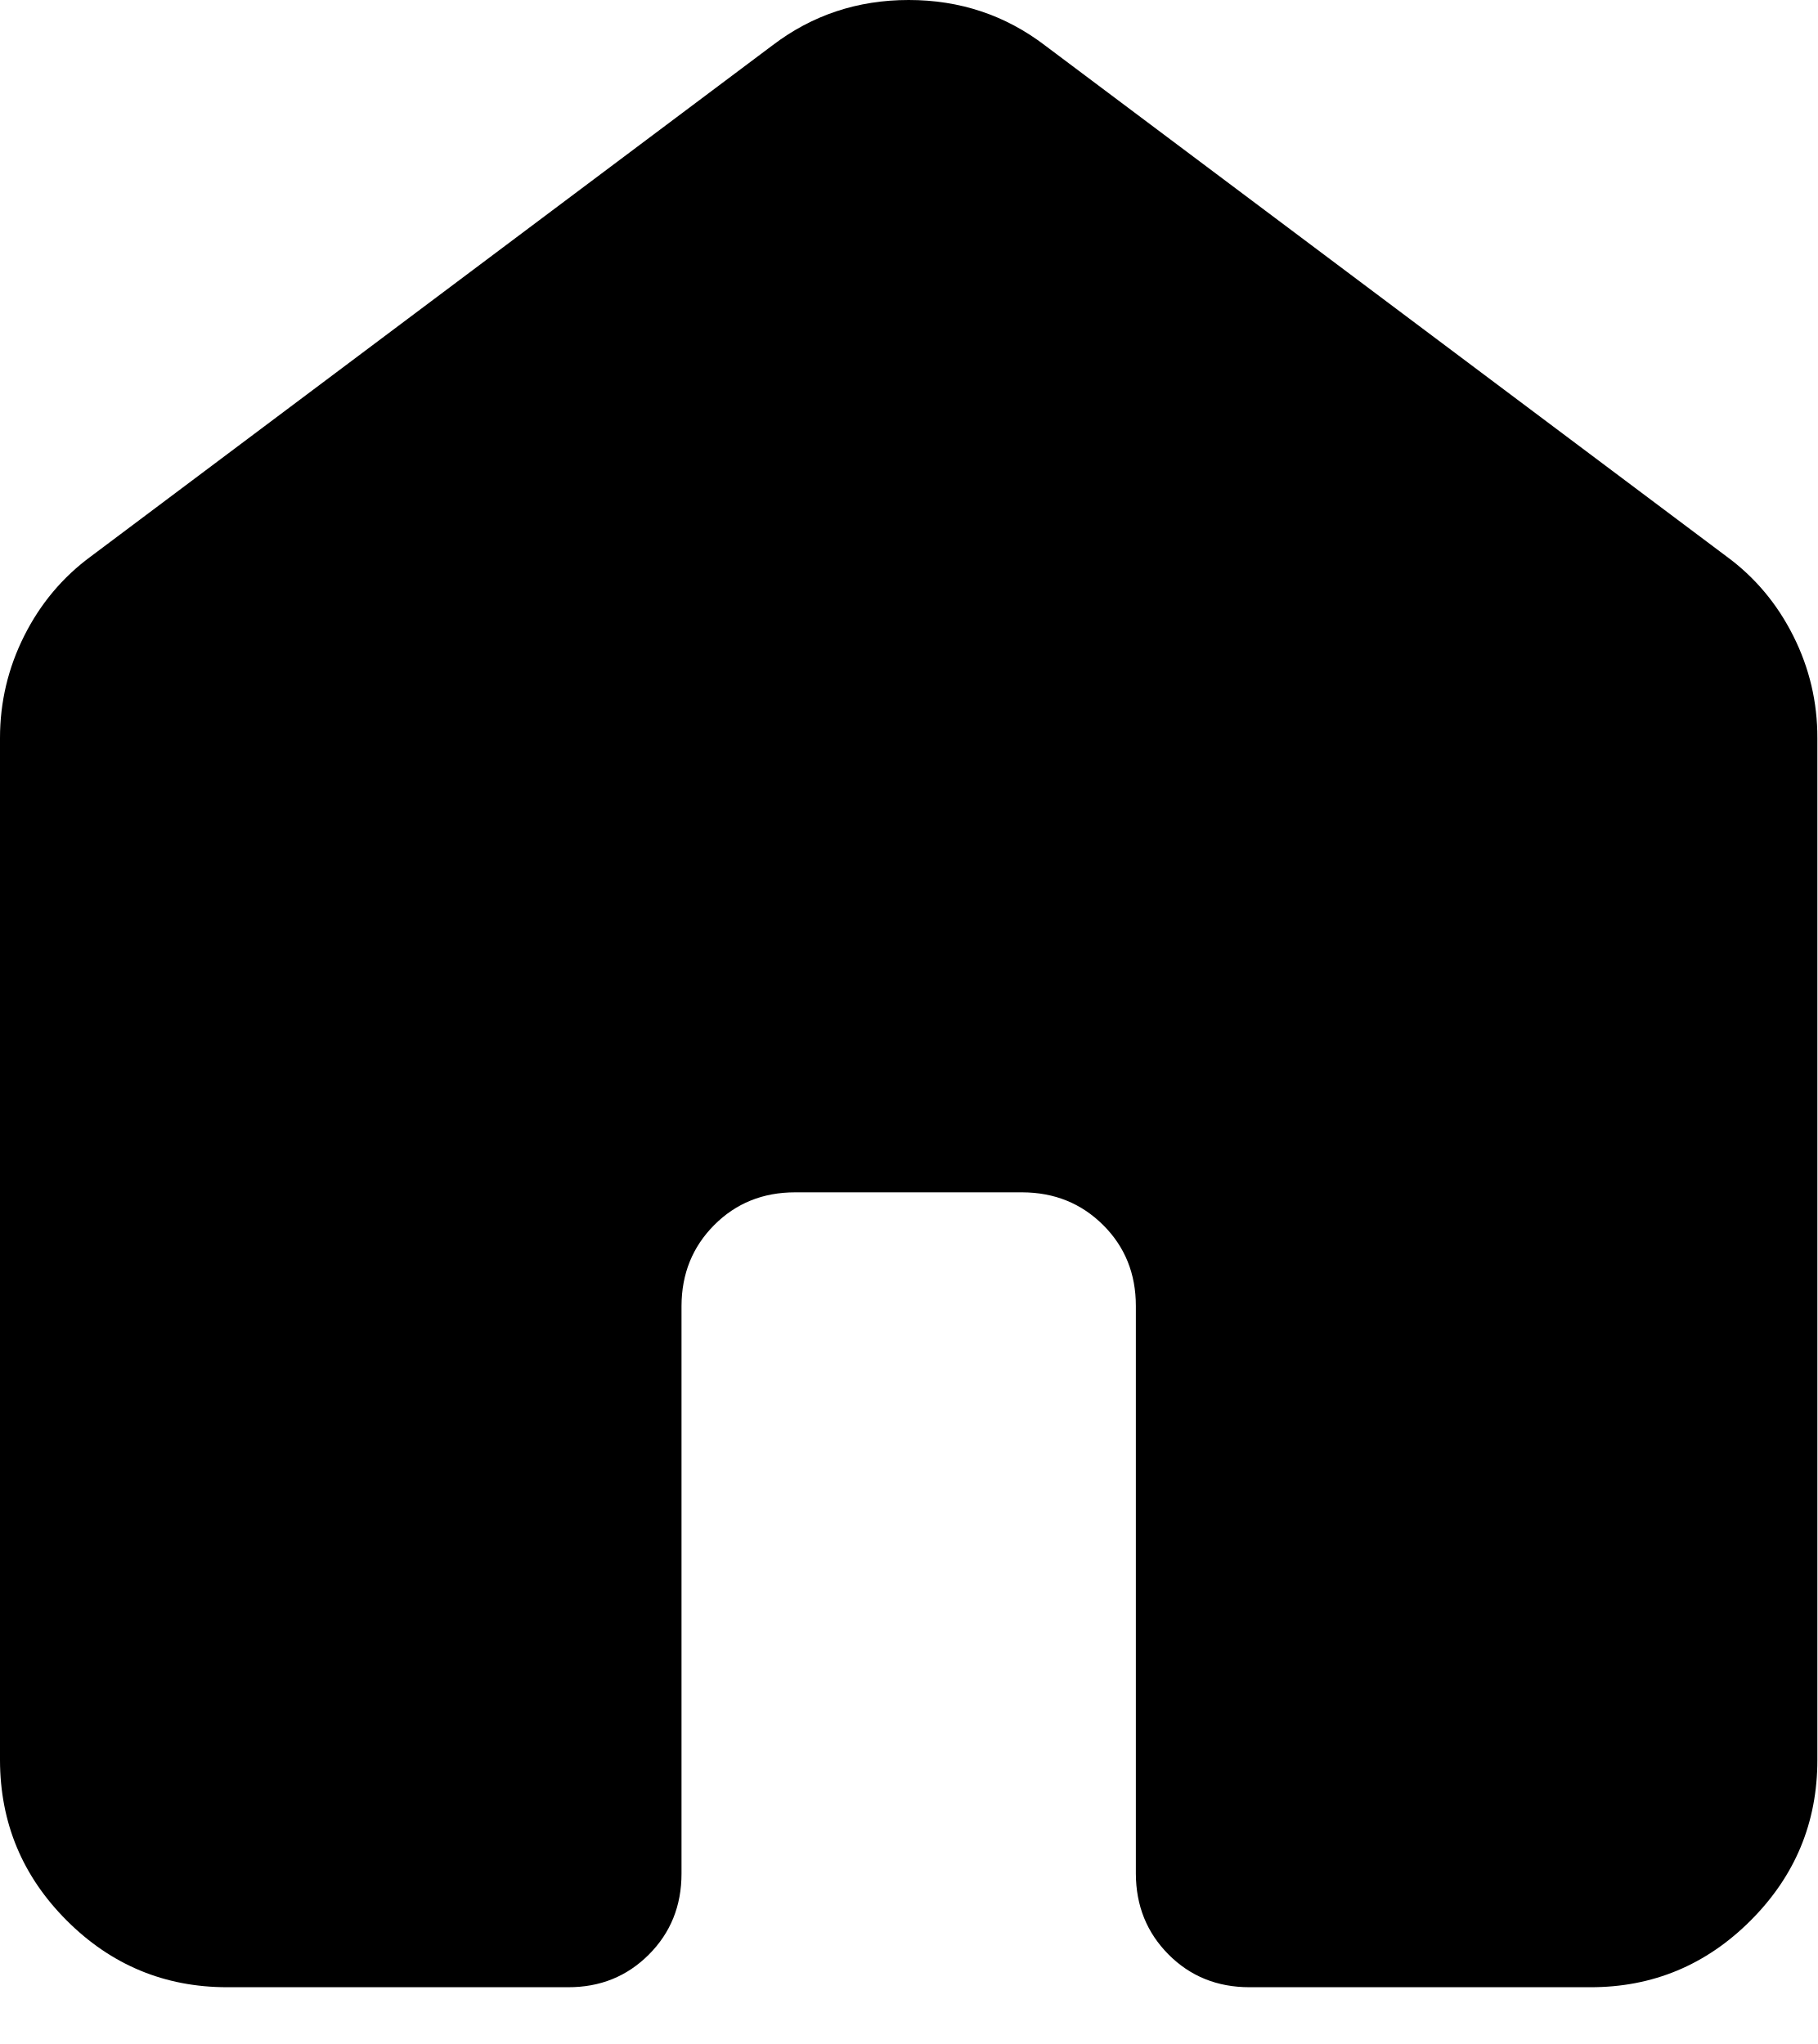
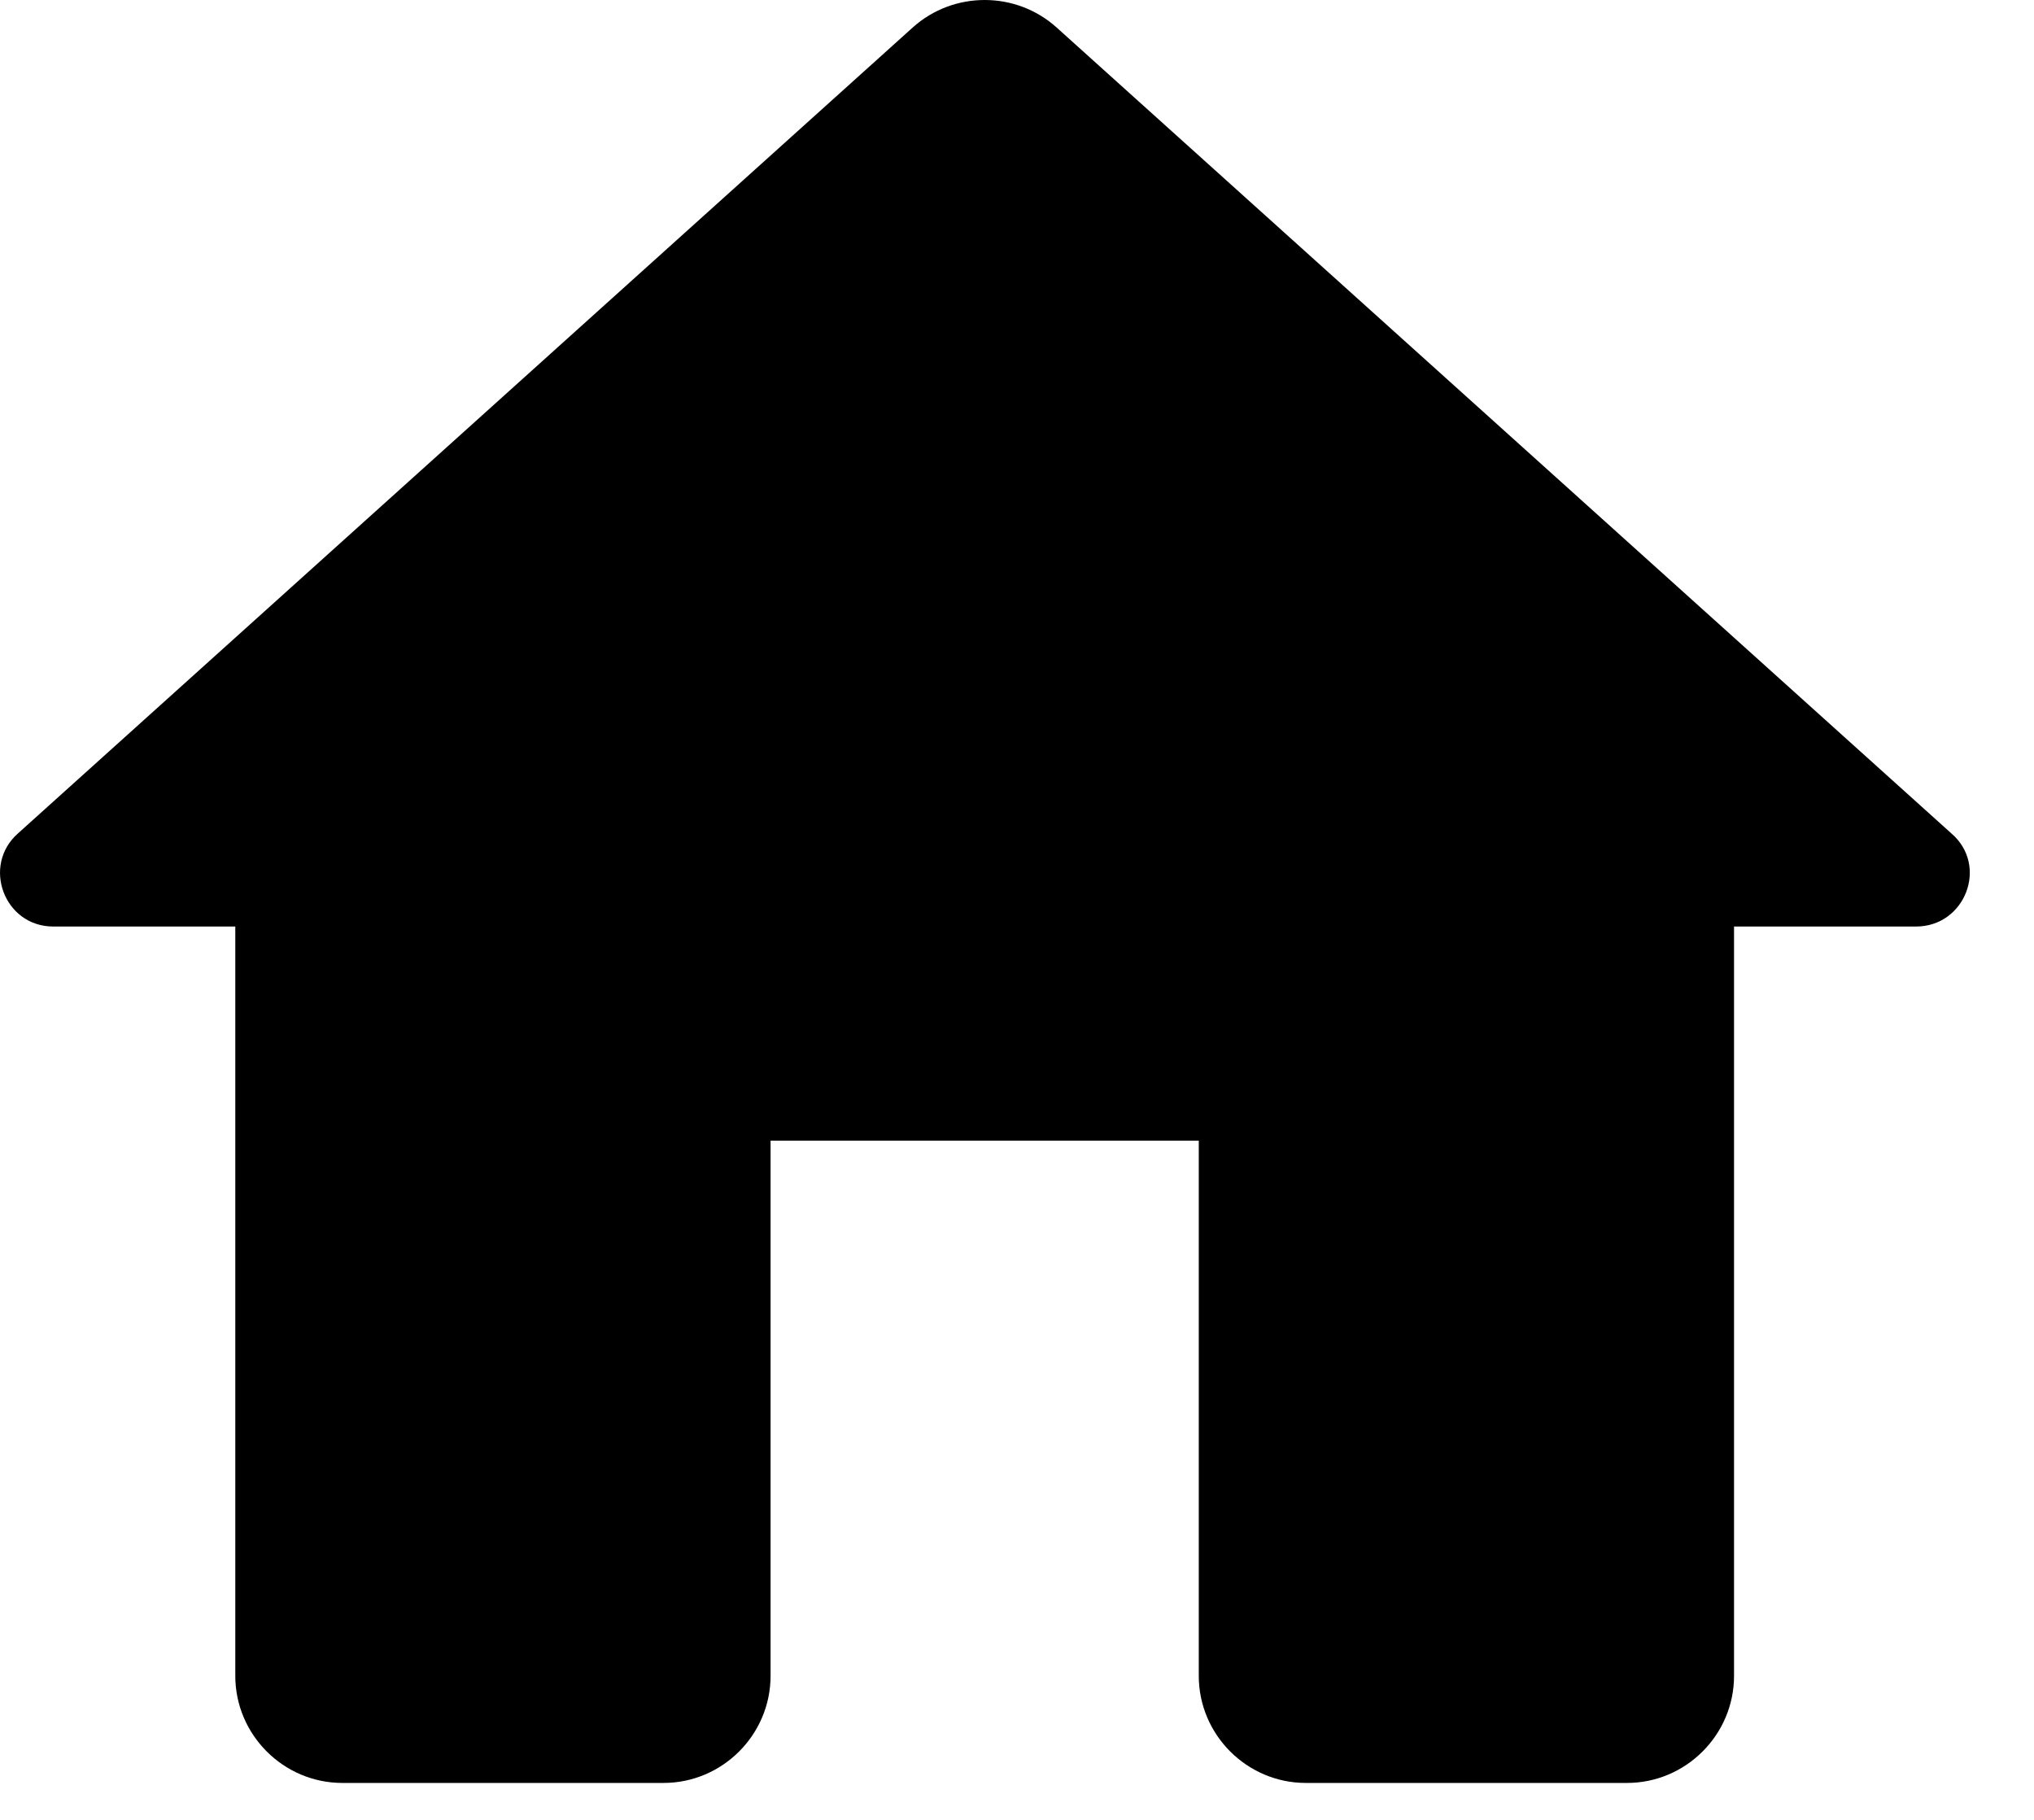
- <svg xmlns="http://www.w3.org/2000/svg" width="16" height="18" viewBox="0 0 16 18" fill="none">
-   <path d="M0 15.5V6.5C0 6.183 0.071 5.883 0.213 5.6C0.355 5.317 0.551 5.083 0.8 4.9L6.8 0.4C7.15 0.133 7.55 0 8 0C8.45 0 8.85 0.133 9.2 0.4L15.2 4.9C15.45 5.083 15.646 5.317 15.788 5.6C15.93 5.883 16.001 6.183 16 6.5V15.5C16 16.05 15.804 16.521 15.412 16.913C15.02 17.305 14.549 17.501 14 17.5H11C10.717 17.5 10.479 17.404 10.288 17.212C10.097 17.02 10.001 16.783 10 16.5V11.5C10 11.217 9.904 10.979 9.712 10.788C9.52 10.597 9.283 10.501 9 10.5H7C6.717 10.5 6.479 10.596 6.288 10.788C6.097 10.98 6.001 11.217 6 11.5V16.5C6 16.783 5.904 17.021 5.712 17.213C5.52 17.405 5.283 17.501 5 17.5H2C1.45 17.5 0.979 17.304 0.588 16.913C0.197 16.522 0.001 16.051 0 15.5Z" fill="black" />
+ <svg xmlns="http://www.w3.org/2000/svg" width="19" height="17" viewBox="0 0 19 17" fill="none">
+   <path d="M7.198 15.655V10.655H11.198V15.655C11.198 16.205 11.648 16.655 12.198 16.655H15.198C15.748 16.655 16.198 16.205 16.198 15.655V8.655H17.898C18.358 8.655 18.578 8.085 18.228 7.785L9.868 0.255C9.488 -0.085 8.908 -0.085 8.528 0.255L0.168 7.785C-0.172 8.085 0.038 8.655 0.498 8.655H2.198V15.655C2.198 16.205 2.648 16.655 3.198 16.655H6.198C6.748 16.655 7.198 16.205 7.198 15.655Z" fill="black" />
</svg>
